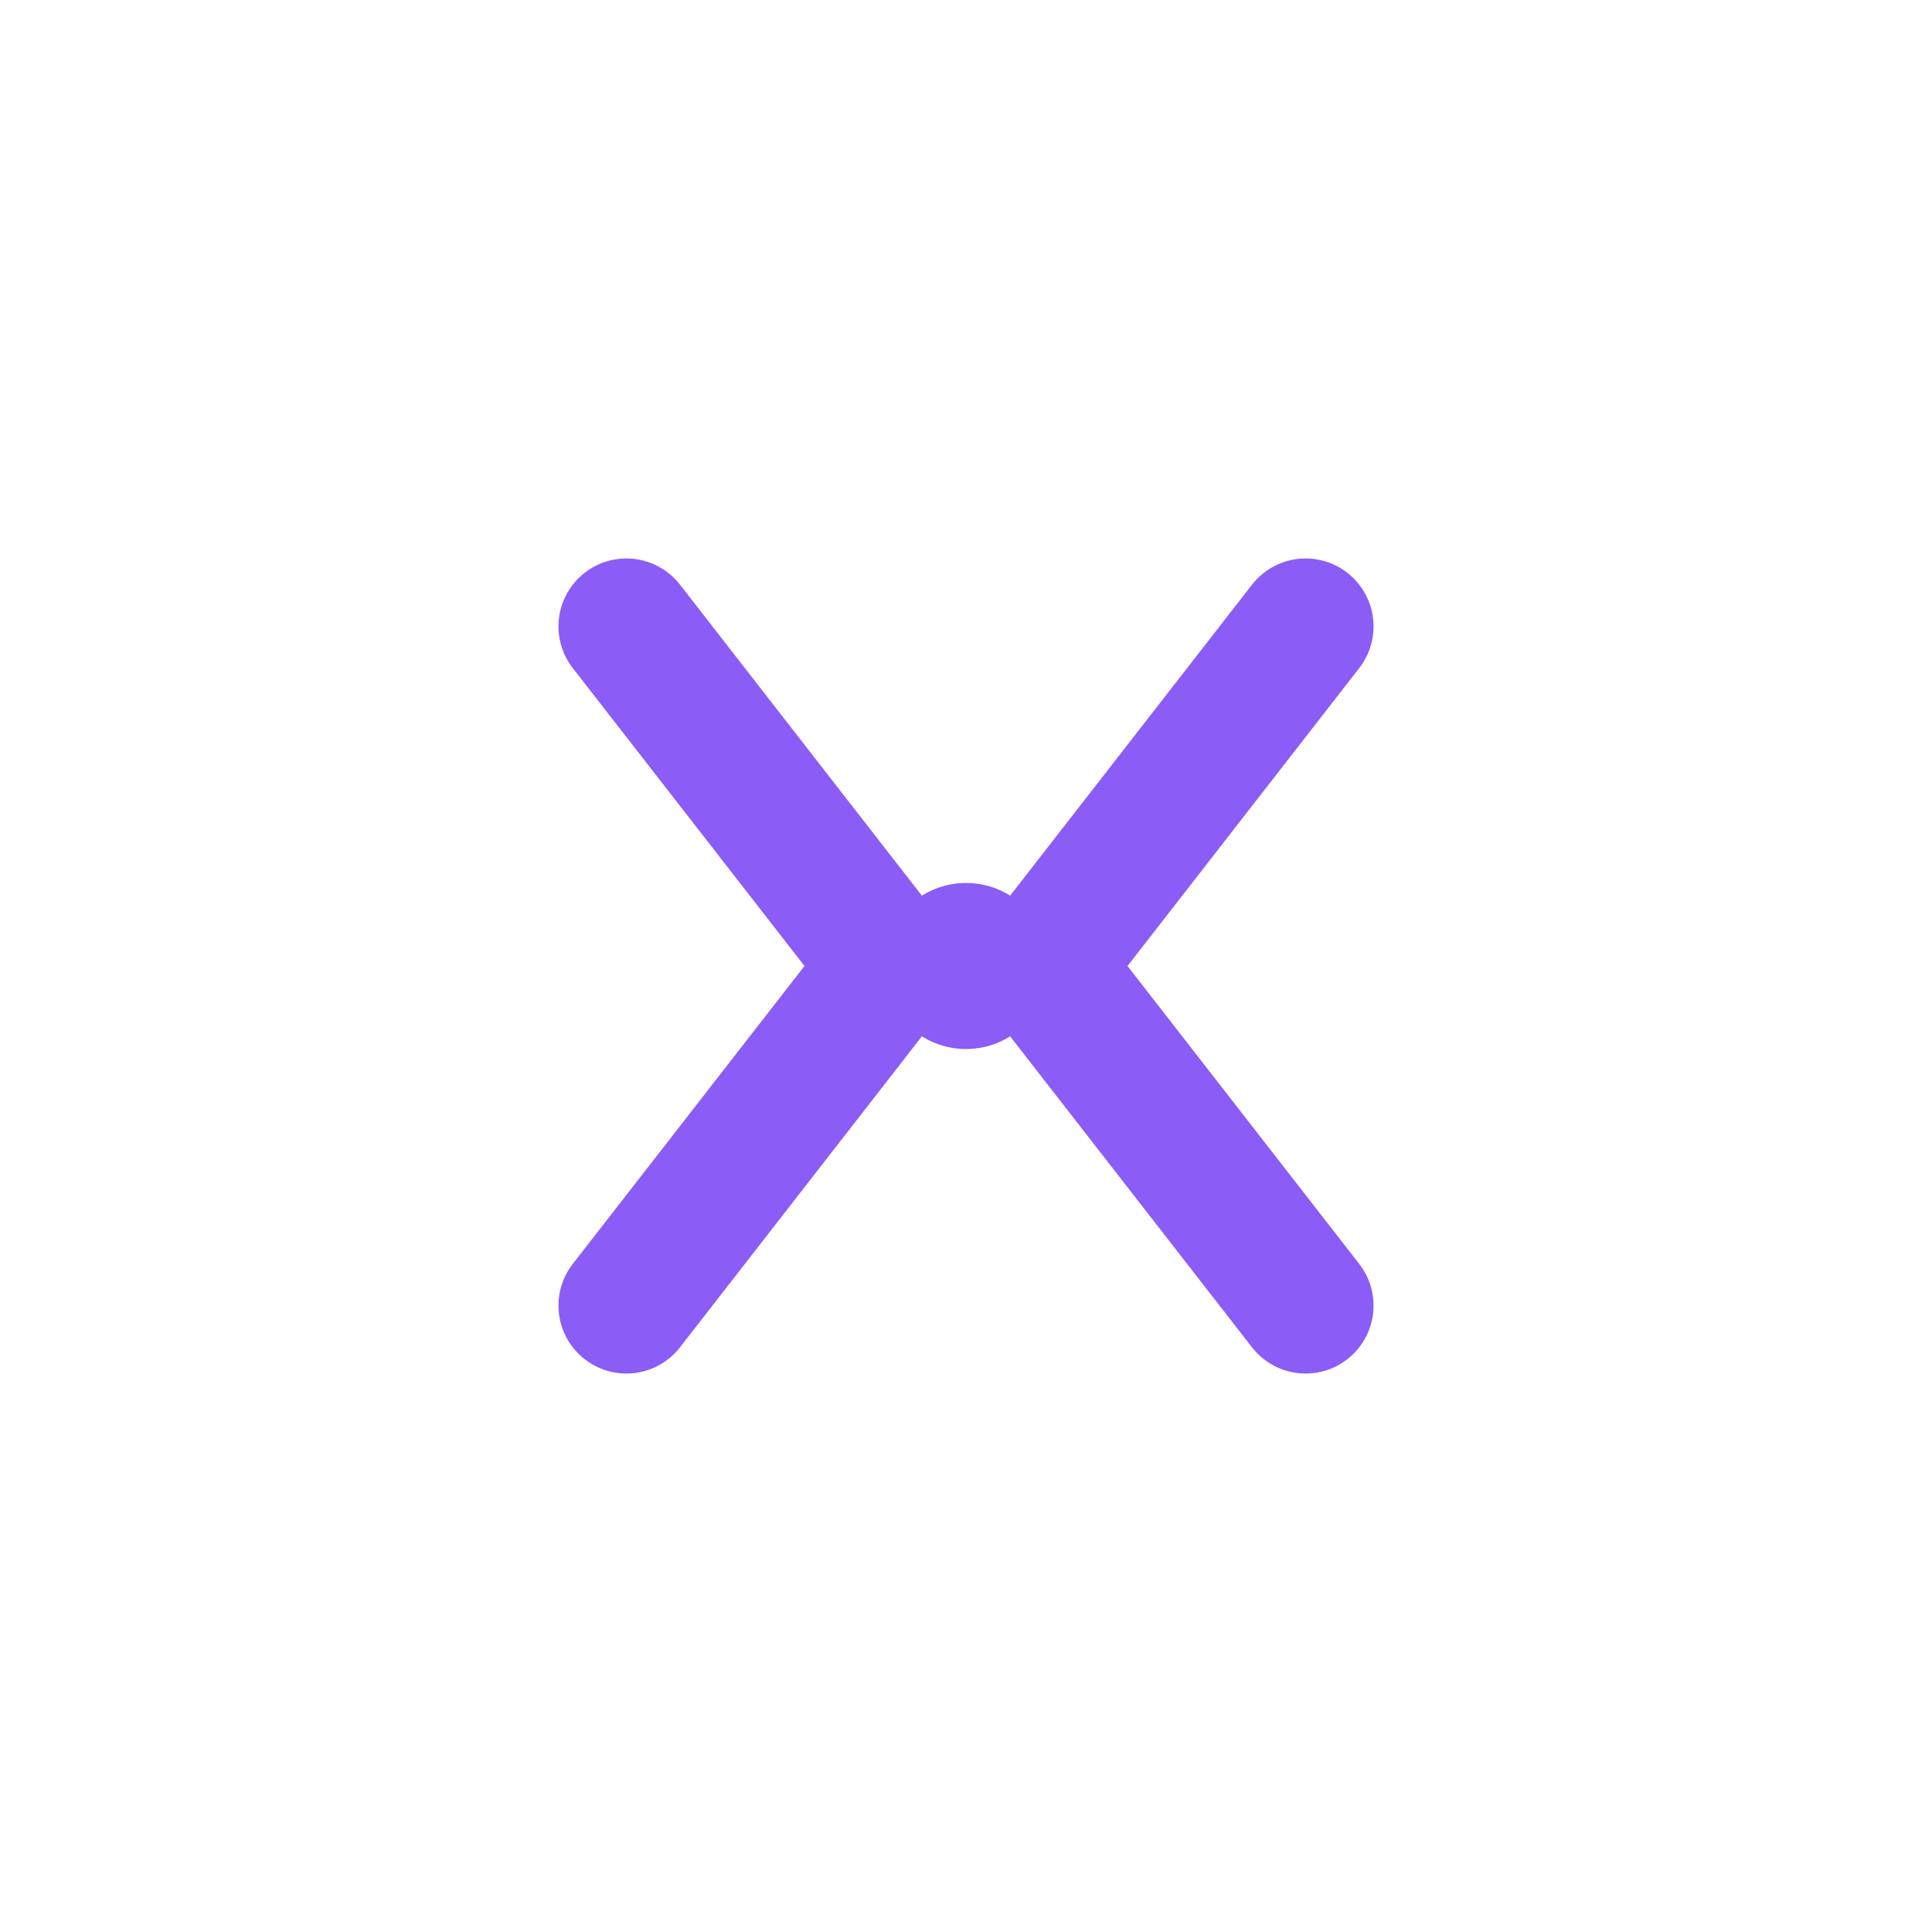
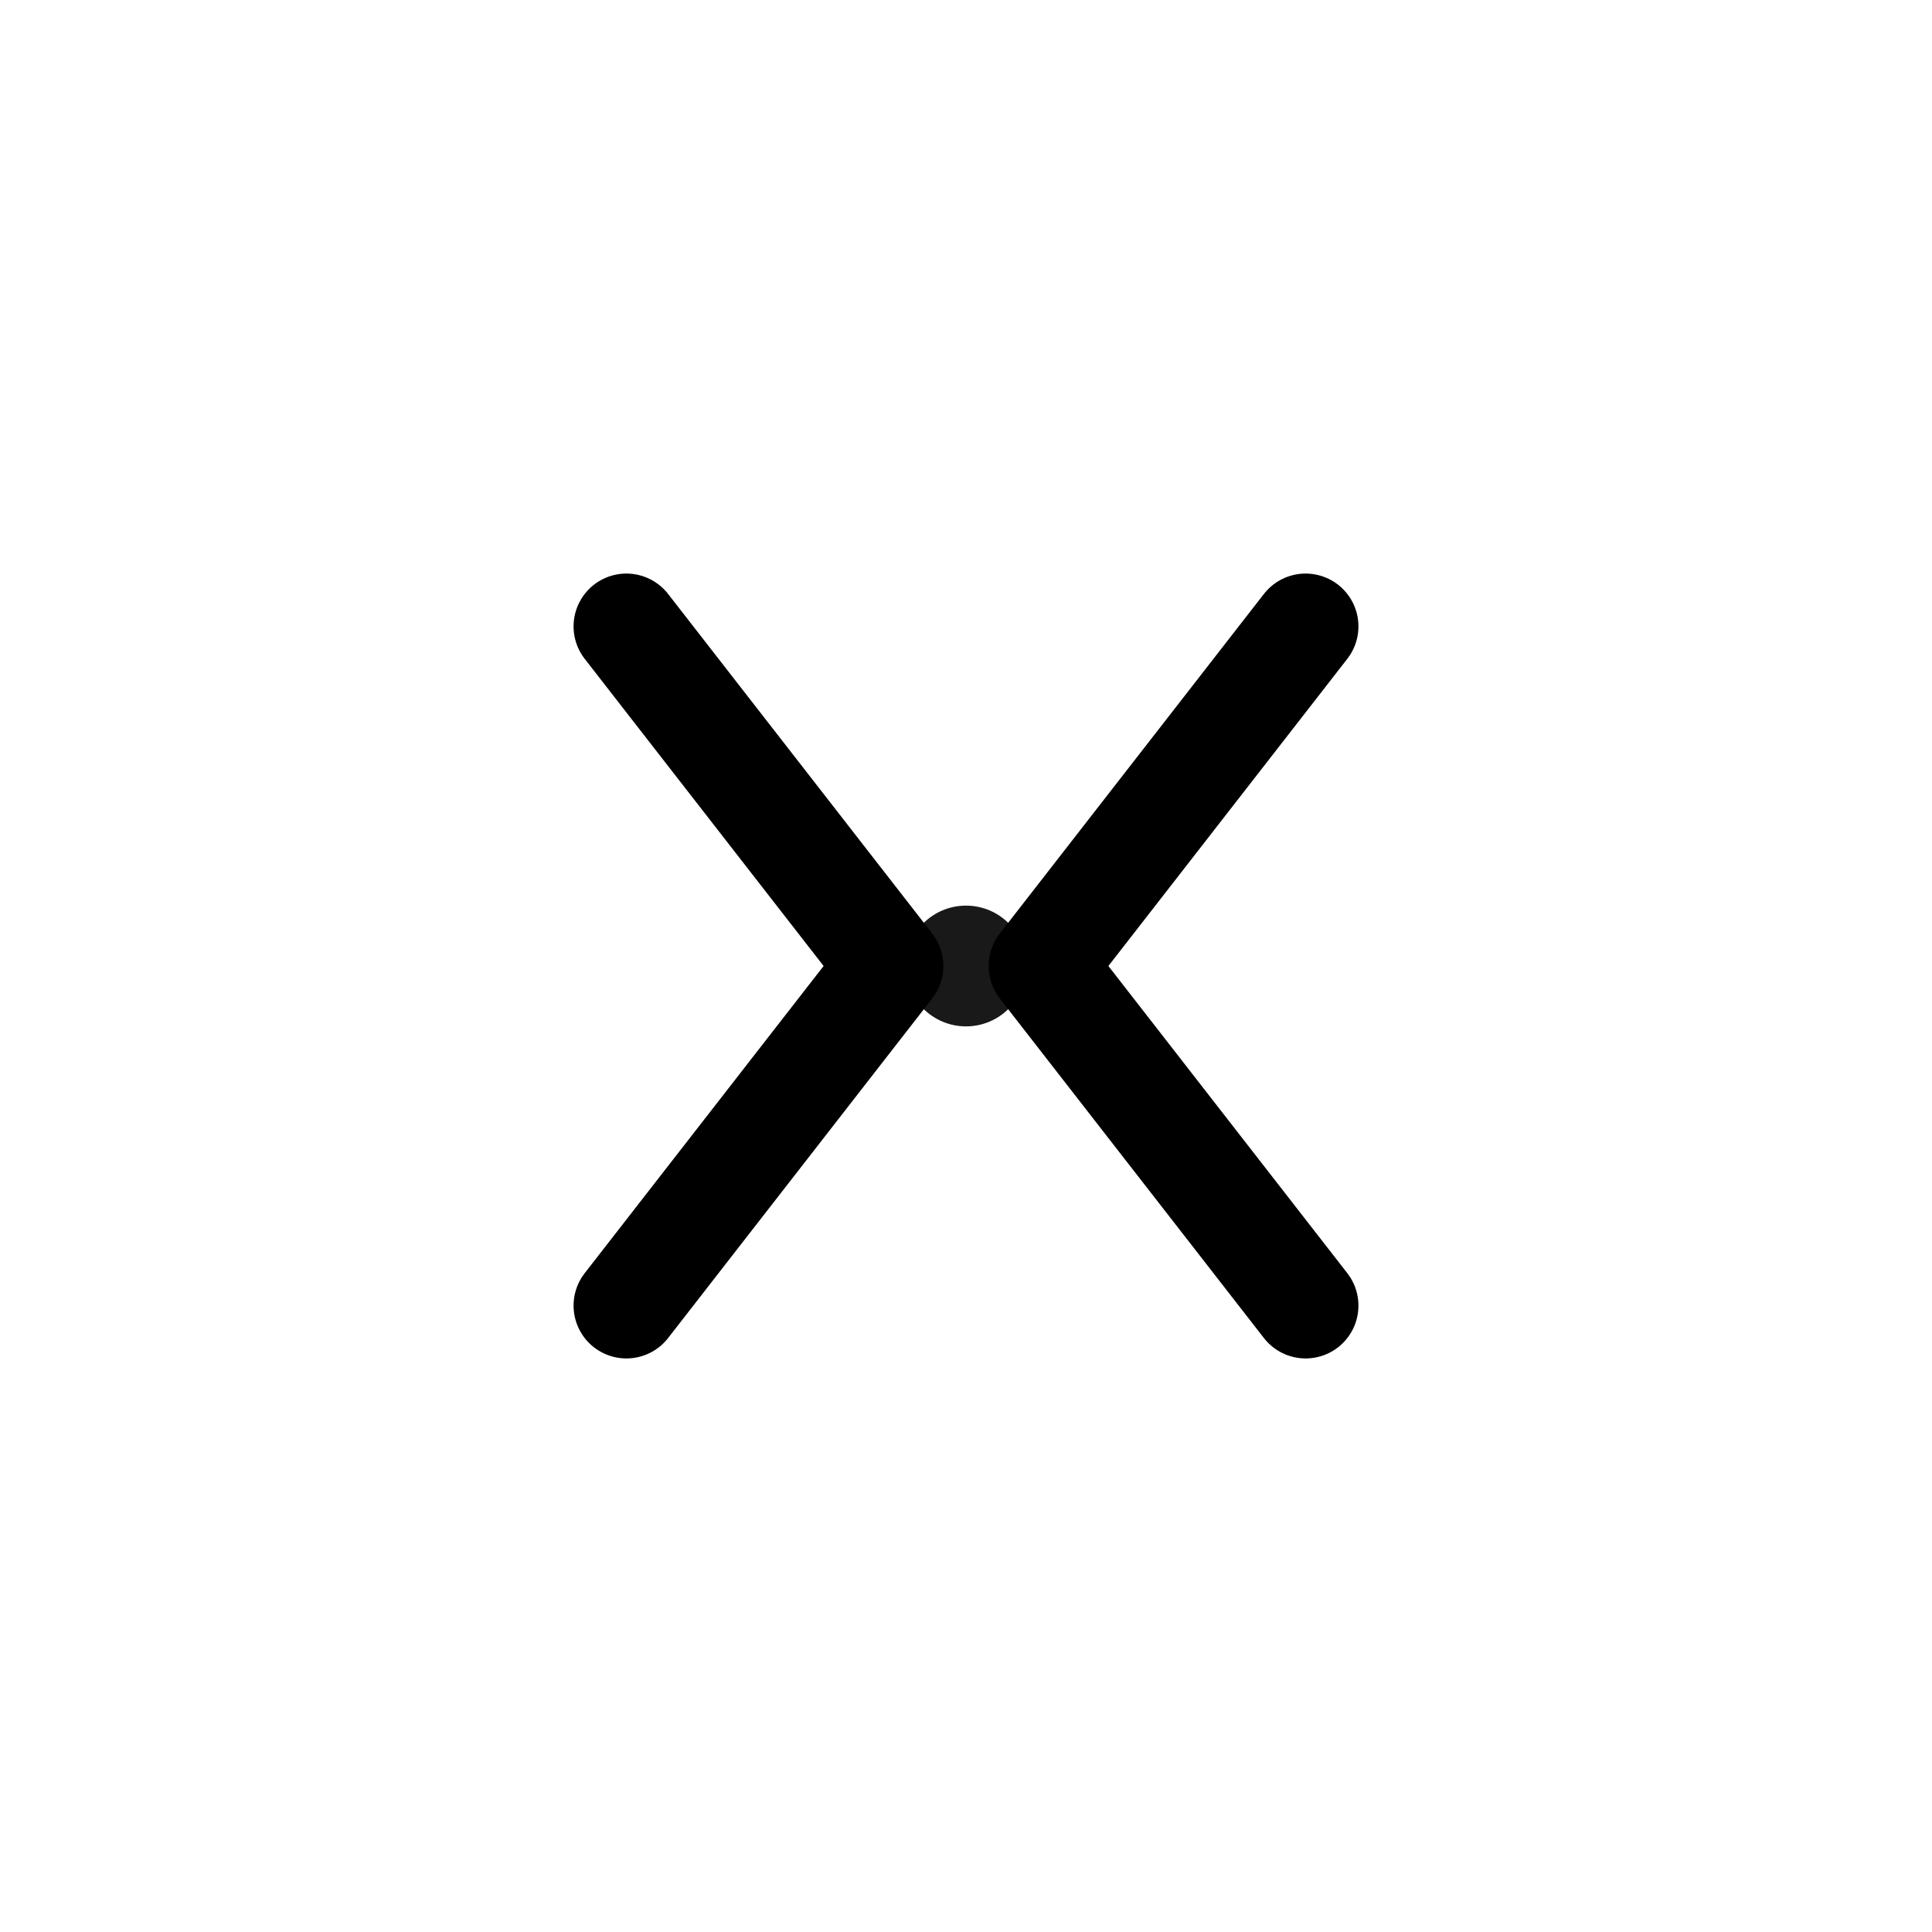
<svg xmlns="http://www.w3.org/2000/svg" viewBox="0 0 512 512" fill="none">
  <g transform="translate(256,256)">
-     <path d="M-90,-90 L-20,0 L-90,90" stroke="#8B5CF6" stroke-width="36" stroke-linecap="round" stroke-linejoin="round" fill="none" />
-     <path d="M90,-90 L20,0 L90,90" stroke="#8B5CF6" stroke-width="36" stroke-linecap="round" stroke-linejoin="round" fill="none" />
-     <circle cx="0" cy="0" r="22" fill="#8B5CF6" />
-     <circle cx="-90" cy="-90" r="14" fill="#8B5CF6" opacity="0.5" />
-     <circle cx="-90" cy="90" r="14" fill="#8B5CF6" opacity="0.5" />
-     <circle cx="90" cy="90" r="14" fill="#8B5CF6" opacity="0.5" />
-     <circle cx="90" cy="-90" r="14" fill="#8B5CF6" opacity="0.5" />
+     <path d="M-90,-90 L-20,0 L-90,90" stroke="#000000" stroke-width="28" stroke-linecap="round" stroke-linejoin="round" fill="none" />
+     <path d="M90,-90 L20,0 L90,90" stroke="#000000" stroke-width="28" stroke-linecap="round" stroke-linejoin="round" fill="none" />
+     <circle cx="0" cy="0" r="16" fill="#000000" opacity="0.9" />
+     <circle cx="-90" cy="-90" r="8" fill="#000000" opacity="0.6" />
+     <circle cx="90" cy="-90" r="8" fill="#000000" opacity="0.6" />
+     <circle cx="-90" cy="90" r="8" fill="#000000" opacity="0.6" />
+     <circle cx="90" cy="90" r="8" fill="#000000" opacity="0.6" />
  </g>
</svg>
